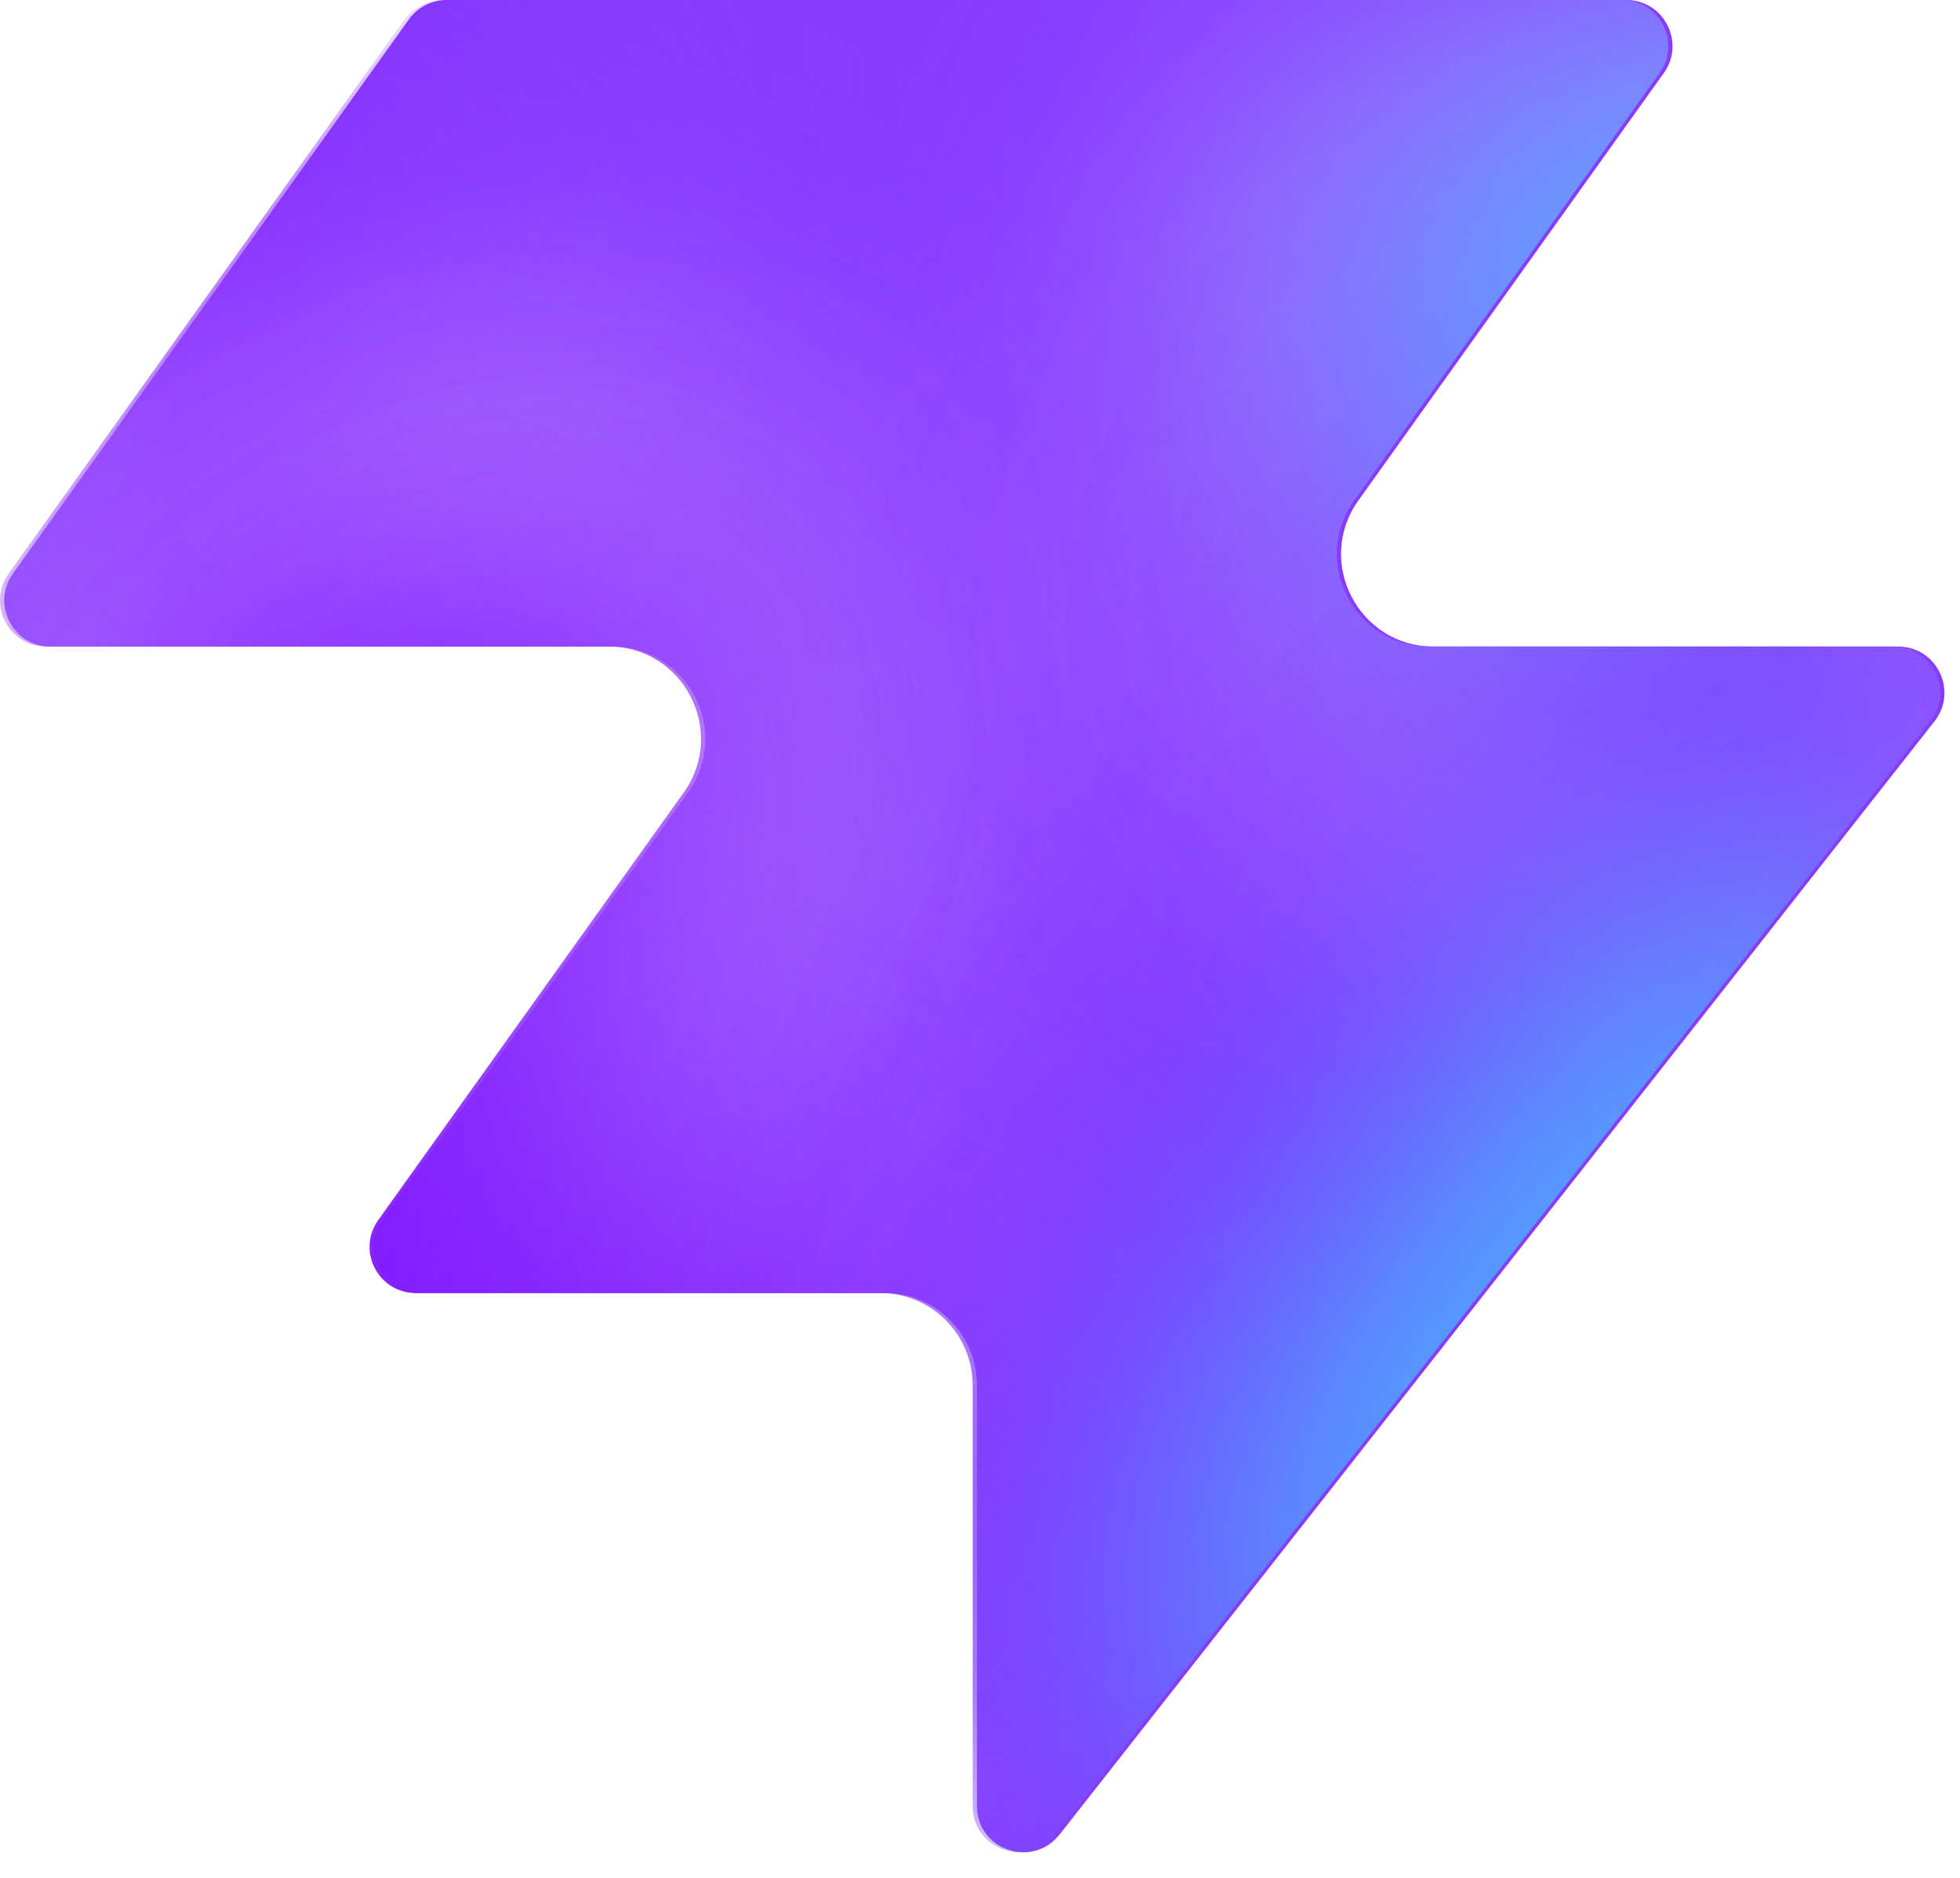
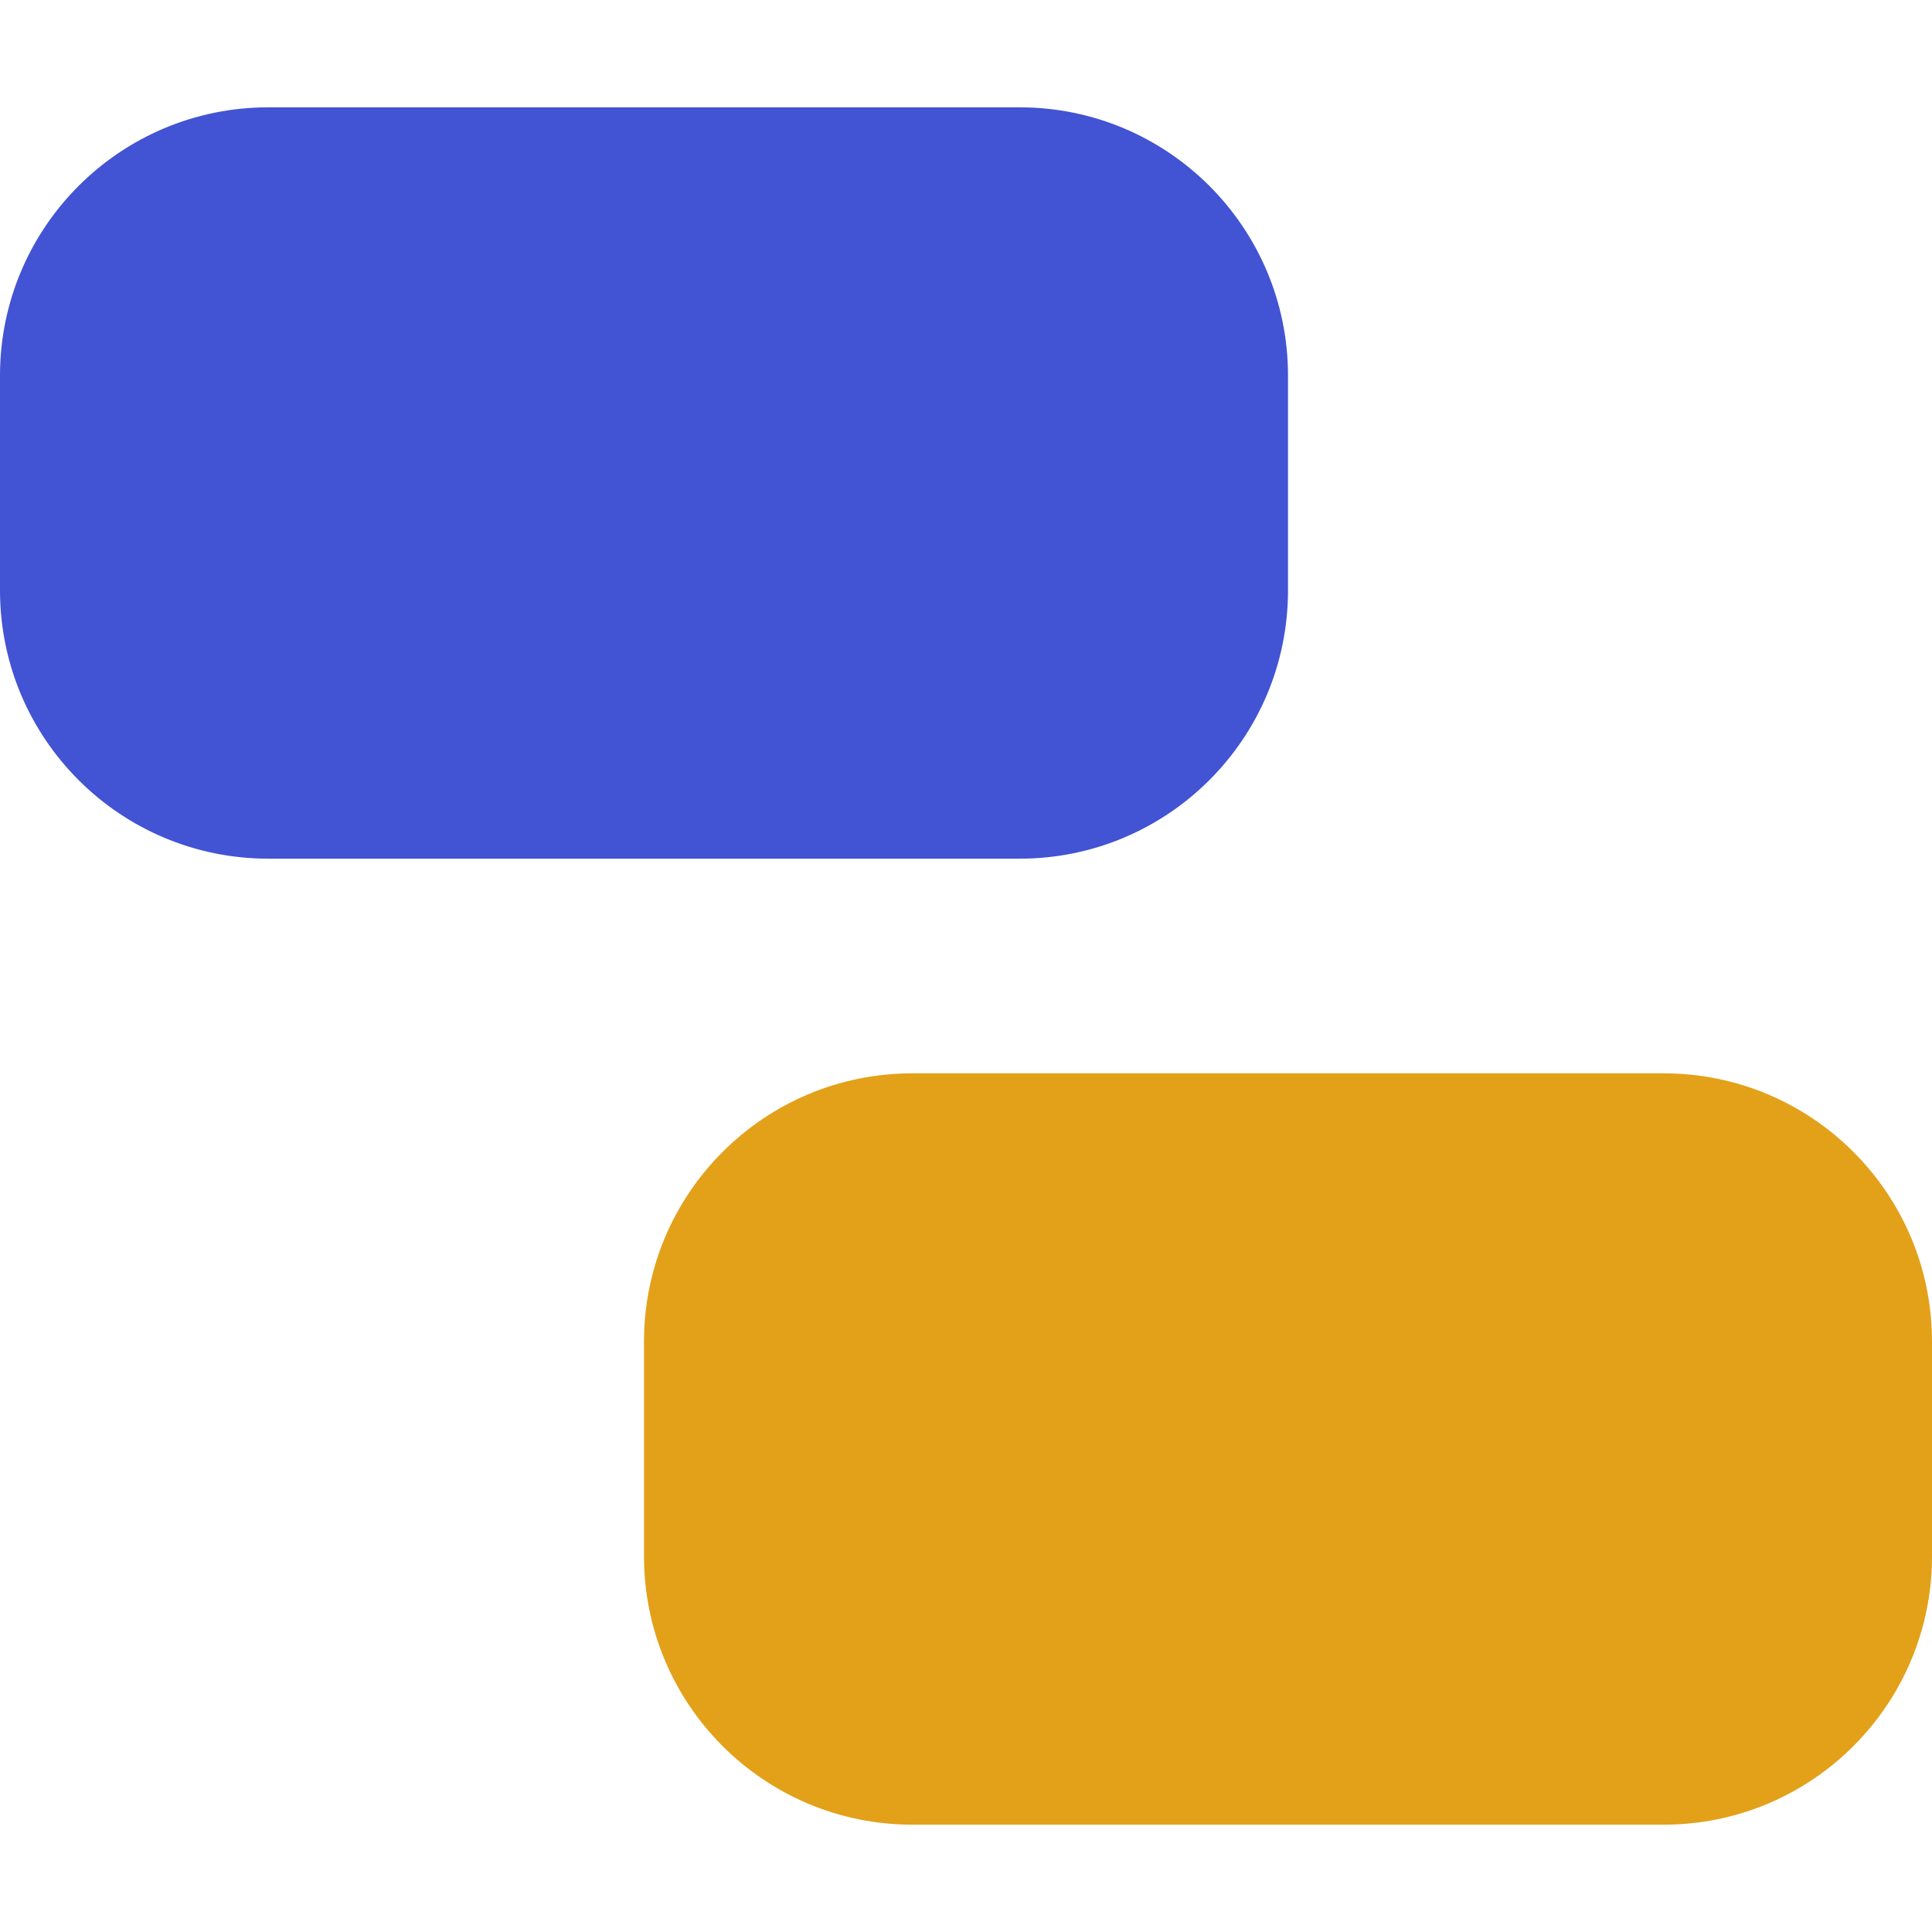
- <svg xmlns="http://www.w3.org/2000/svg" width="48" height="46" fill="none" viewBox="0 0 48 46">
-   <path fill="#863bff" d="M25.946 44.938c-.664.845-2.021.375-2.021-.698V33.937a2.26 2.26 0 0 0-2.262-2.262H10.287c-.92 0-1.456-1.04-.92-1.788l7.48-10.471c1.07-1.497 0-3.578-1.842-3.578H1.237c-.92 0-1.456-1.04-.92-1.788L10.013.474c.214-.297.556-.474.92-.474h28.894c.92 0 1.456 1.04.92 1.788l-7.48 10.471c-1.07 1.498 0 3.579 1.842 3.579h11.377c.943 0 1.473 1.088.89 1.83L25.947 44.94z" style="fill:#863bff;fill:color(display-p3 .525 .23 1);fill-opacity:1" />
-   <mask id="a" width="48" height="46" x="0" y="0" maskUnits="userSpaceOnUse" style="mask-type:alpha">
-     <path fill="#000" d="M25.842 44.938c-.664.844-2.021.375-2.021-.698V33.937a2.26 2.26 0 0 0-2.262-2.262H10.183c-.92 0-1.456-1.04-.92-1.788l7.48-10.471c1.07-1.498 0-3.579-1.842-3.579H1.133c-.92 0-1.456-1.04-.92-1.787L9.91.473c.214-.297.556-.474.92-.474h28.894c.92 0 1.456 1.04.92 1.788l-7.48 10.471c-1.07 1.498 0 3.578 1.842 3.578h11.377c.943 0 1.473 1.088.89 1.832L25.843 44.94z" style="fill:#000;fill-opacity:1" />
-   </mask>
-   <g mask="url(#a)">
-     <g filter="url(#b)">
-       <ellipse cx="5.508" cy="14.704" fill="#ede6ff" rx="5.508" ry="14.704" style="fill:#ede6ff;fill:color(display-p3 .927 .903 1);fill-opacity:1" transform="matrix(.00324 1 1 -.00324 -4.47 31.516)" />
-     </g>
-     <g filter="url(#c)">
-       <ellipse cx="10.399" cy="29.851" fill="#ede6ff" rx="10.399" ry="29.851" style="fill:#ede6ff;fill:color(display-p3 .927 .903 1);fill-opacity:1" transform="matrix(.00324 1 1 -.00324 -39.328 7.883)" />
-     </g>
-     <g filter="url(#d)">
-       <ellipse cx="5.508" cy="30.487" fill="#7e14ff" rx="5.508" ry="30.487" style="fill:#7e14ff;fill:color(display-p3 .492 .077 1);fill-opacity:1" transform="rotate(89.814 -25.913 -14.639)scale(1 -1)" />
-     </g>
-     <g filter="url(#e)">
-       <ellipse cx="5.508" cy="30.599" fill="#7e14ff" rx="5.508" ry="30.599" style="fill:#7e14ff;fill:color(display-p3 .492 .077 1);fill-opacity:1" transform="rotate(89.814 -32.644 -3.334)scale(1 -1)" />
-     </g>
-     <g filter="url(#f)">
-       <ellipse cx="5.508" cy="30.599" fill="#7e14ff" rx="5.508" ry="30.599" style="fill:#7e14ff;fill:color(display-p3 .492 .077 1);fill-opacity:1" transform="matrix(.00324 1 1 -.00324 -34.34 30.47)" />
-     </g>
-     <g filter="url(#g)">
-       <ellipse cx="14.072" cy="22.078" fill="#ede6ff" rx="14.072" ry="22.078" style="fill:#ede6ff;fill:color(display-p3 .927 .903 1);fill-opacity:1" transform="rotate(93.35 24.506 48.493)scale(-1 1)" />
-     </g>
-     <g filter="url(#h)">
-       <ellipse cx="3.47" cy="21.501" fill="#7e14ff" rx="3.47" ry="21.501" style="fill:#7e14ff;fill:color(display-p3 .492 .077 1);fill-opacity:1" transform="rotate(89.009 28.708 47.59)scale(-1 1)" />
-     </g>
-     <g filter="url(#i)">
-       <ellipse cx="3.47" cy="21.501" fill="#7e14ff" rx="3.47" ry="21.501" style="fill:#7e14ff;fill:color(display-p3 .492 .077 1);fill-opacity:1" transform="rotate(89.009 28.708 47.59)scale(-1 1)" />
-     </g>
-     <g filter="url(#j)">
-       <ellipse cx=".387" cy="8.972" fill="#7e14ff" rx="4.407" ry="29.108" style="fill:#7e14ff;fill:color(display-p3 .492 .077 1);fill-opacity:1" transform="rotate(39.51 .387 8.972)" />
-     </g>
-     <g filter="url(#k)">
-       <ellipse cx="47.523" cy="-6.092" fill="#7e14ff" rx="4.407" ry="29.108" style="fill:#7e14ff;fill:color(display-p3 .492 .077 1);fill-opacity:1" transform="rotate(37.892 47.523 -6.092)" />
-     </g>
-     <g filter="url(#l)">
-       <ellipse cx="41.412" cy="6.333" fill="#47bfff" rx="5.971" ry="9.665" style="fill:#47bfff;fill:color(display-p3 .28 .748 1);fill-opacity:1" transform="rotate(37.892 41.412 6.333)" />
-     </g>
-     <g filter="url(#m)">
-       <ellipse cx="-1.879" cy="38.332" fill="#7e14ff" rx="4.407" ry="29.108" style="fill:#7e14ff;fill:color(display-p3 .492 .077 1);fill-opacity:1" transform="rotate(37.892 -1.88 38.332)" />
-     </g>
-     <g filter="url(#n)">
-       <ellipse cx="-1.879" cy="38.332" fill="#7e14ff" rx="4.407" ry="29.108" style="fill:#7e14ff;fill:color(display-p3 .492 .077 1);fill-opacity:1" transform="rotate(37.892 -1.88 38.332)" />
-     </g>
-     <g filter="url(#o)">
-       <ellipse cx="35.651" cy="29.907" fill="#7e14ff" rx="4.407" ry="29.108" style="fill:#7e14ff;fill:color(display-p3 .492 .077 1);fill-opacity:1" transform="rotate(37.892 35.651 29.907)" />
-     </g>
-     <g filter="url(#p)">
-       <ellipse cx="38.418" cy="32.4" fill="#47bfff" rx="5.971" ry="15.297" style="fill:#47bfff;fill:color(display-p3 .28 .748 1);fill-opacity:1" transform="rotate(37.892 38.418 32.4)" />
-     </g>
-   </g>
-   <defs>
-     <filter id="b" width="60.045" height="41.654" x="-19.77" y="16.149" color-interpolation-filters="sRGB" filterUnits="userSpaceOnUse">
-       <feFlood flood-opacity="0" result="BackgroundImageFix" />
-       <feBlend in="SourceGraphic" in2="BackgroundImageFix" result="shape" />
-       <feGaussianBlur result="effect1_foregroundBlur_2002_17158" stdDeviation="7.659" />
-     </filter>
-     <filter id="c" width="90.34" height="51.437" x="-54.613" y="-7.533" color-interpolation-filters="sRGB" filterUnits="userSpaceOnUse">
-       <feFlood flood-opacity="0" result="BackgroundImageFix" />
-       <feBlend in="SourceGraphic" in2="BackgroundImageFix" result="shape" />
-       <feGaussianBlur result="effect1_foregroundBlur_2002_17158" stdDeviation="7.659" />
-     </filter>
-     <filter id="d" width="79.355" height="29.4" x="-49.64" y="2.03" color-interpolation-filters="sRGB" filterUnits="userSpaceOnUse">
-       <feFlood flood-opacity="0" result="BackgroundImageFix" />
-       <feBlend in="SourceGraphic" in2="BackgroundImageFix" result="shape" />
-       <feGaussianBlur result="effect1_foregroundBlur_2002_17158" stdDeviation="4.596" />
-     </filter>
-     <filter id="e" width="79.579" height="29.4" x="-45.045" y="20.029" color-interpolation-filters="sRGB" filterUnits="userSpaceOnUse">
-       <feFlood flood-opacity="0" result="BackgroundImageFix" />
-       <feBlend in="SourceGraphic" in2="BackgroundImageFix" result="shape" />
-       <feGaussianBlur result="effect1_foregroundBlur_2002_17158" stdDeviation="4.596" />
-     </filter>
-     <filter id="f" width="79.579" height="29.4" x="-43.513" y="21.178" color-interpolation-filters="sRGB" filterUnits="userSpaceOnUse">
-       <feFlood flood-opacity="0" result="BackgroundImageFix" />
-       <feBlend in="SourceGraphic" in2="BackgroundImageFix" result="shape" />
-       <feGaussianBlur result="effect1_foregroundBlur_2002_17158" stdDeviation="4.596" />
-     </filter>
-     <filter id="g" width="74.749" height="58.852" x="15.756" y="-17.901" color-interpolation-filters="sRGB" filterUnits="userSpaceOnUse">
-       <feFlood flood-opacity="0" result="BackgroundImageFix" />
-       <feBlend in="SourceGraphic" in2="BackgroundImageFix" result="shape" />
-       <feGaussianBlur result="effect1_foregroundBlur_2002_17158" stdDeviation="7.659" />
-     </filter>
-     <filter id="h" width="61.377" height="25.362" x="23.548" y="2.284" color-interpolation-filters="sRGB" filterUnits="userSpaceOnUse">
-       <feFlood flood-opacity="0" result="BackgroundImageFix" />
-       <feBlend in="SourceGraphic" in2="BackgroundImageFix" result="shape" />
-       <feGaussianBlur result="effect1_foregroundBlur_2002_17158" stdDeviation="4.596" />
-     </filter>
-     <filter id="i" width="61.377" height="25.362" x="23.548" y="2.284" color-interpolation-filters="sRGB" filterUnits="userSpaceOnUse">
-       <feFlood flood-opacity="0" result="BackgroundImageFix" />
-       <feBlend in="SourceGraphic" in2="BackgroundImageFix" result="shape" />
-       <feGaussianBlur result="effect1_foregroundBlur_2002_17158" stdDeviation="4.596" />
-     </filter>
-     <filter id="j" width="56.045" height="63.649" x="-27.636" y="-22.853" color-interpolation-filters="sRGB" filterUnits="userSpaceOnUse">
-       <feFlood flood-opacity="0" result="BackgroundImageFix" />
-       <feBlend in="SourceGraphic" in2="BackgroundImageFix" result="shape" />
-       <feGaussianBlur result="effect1_foregroundBlur_2002_17158" stdDeviation="4.596" />
-     </filter>
-     <filter id="k" width="54.814" height="64.646" x="20.116" y="-38.415" color-interpolation-filters="sRGB" filterUnits="userSpaceOnUse">
-       <feFlood flood-opacity="0" result="BackgroundImageFix" />
-       <feBlend in="SourceGraphic" in2="BackgroundImageFix" result="shape" />
-       <feGaussianBlur result="effect1_foregroundBlur_2002_17158" stdDeviation="4.596" />
-     </filter>
-     <filter id="l" width="33.541" height="35.313" x="24.641" y="-11.323" color-interpolation-filters="sRGB" filterUnits="userSpaceOnUse">
-       <feFlood flood-opacity="0" result="BackgroundImageFix" />
-       <feBlend in="SourceGraphic" in2="BackgroundImageFix" result="shape" />
-       <feGaussianBlur result="effect1_foregroundBlur_2002_17158" stdDeviation="4.596" />
-     </filter>
-     <filter id="m" width="54.814" height="64.646" x="-29.286" y="6.009" color-interpolation-filters="sRGB" filterUnits="userSpaceOnUse">
-       <feFlood flood-opacity="0" result="BackgroundImageFix" />
-       <feBlend in="SourceGraphic" in2="BackgroundImageFix" result="shape" />
-       <feGaussianBlur result="effect1_foregroundBlur_2002_17158" stdDeviation="4.596" />
-     </filter>
-     <filter id="n" width="54.814" height="64.646" x="-29.286" y="6.009" color-interpolation-filters="sRGB" filterUnits="userSpaceOnUse">
-       <feFlood flood-opacity="0" result="BackgroundImageFix" />
-       <feBlend in="SourceGraphic" in2="BackgroundImageFix" result="shape" />
-       <feGaussianBlur result="effect1_foregroundBlur_2002_17158" stdDeviation="4.596" />
-     </filter>
-     <filter id="o" width="54.814" height="64.646" x="8.244" y="-2.416" color-interpolation-filters="sRGB" filterUnits="userSpaceOnUse">
-       <feFlood flood-opacity="0" result="BackgroundImageFix" />
-       <feBlend in="SourceGraphic" in2="BackgroundImageFix" result="shape" />
-       <feGaussianBlur result="effect1_foregroundBlur_2002_17158" stdDeviation="4.596" />
-     </filter>
-     <filter id="p" width="39.409" height="43.623" x="18.713" y="10.588" color-interpolation-filters="sRGB" filterUnits="userSpaceOnUse">
-       <feFlood flood-opacity="0" result="BackgroundImageFix" />
-       <feBlend in="SourceGraphic" in2="BackgroundImageFix" result="shape" />
-       <feGaussianBlur result="effect1_foregroundBlur_2002_17158" stdDeviation="4.596" />
-     </filter>
-   </defs>
+ <svg xmlns="http://www.w3.org/2000/svg" viewBox="0 0 18 18">
+   <rect x="0" y="1" width="12" height="7" rx="2.5" fill="#4253d4" />
+   <rect x="6" y="10" width="12" height="7" rx="2.5" fill="#e3a019" />
</svg>
